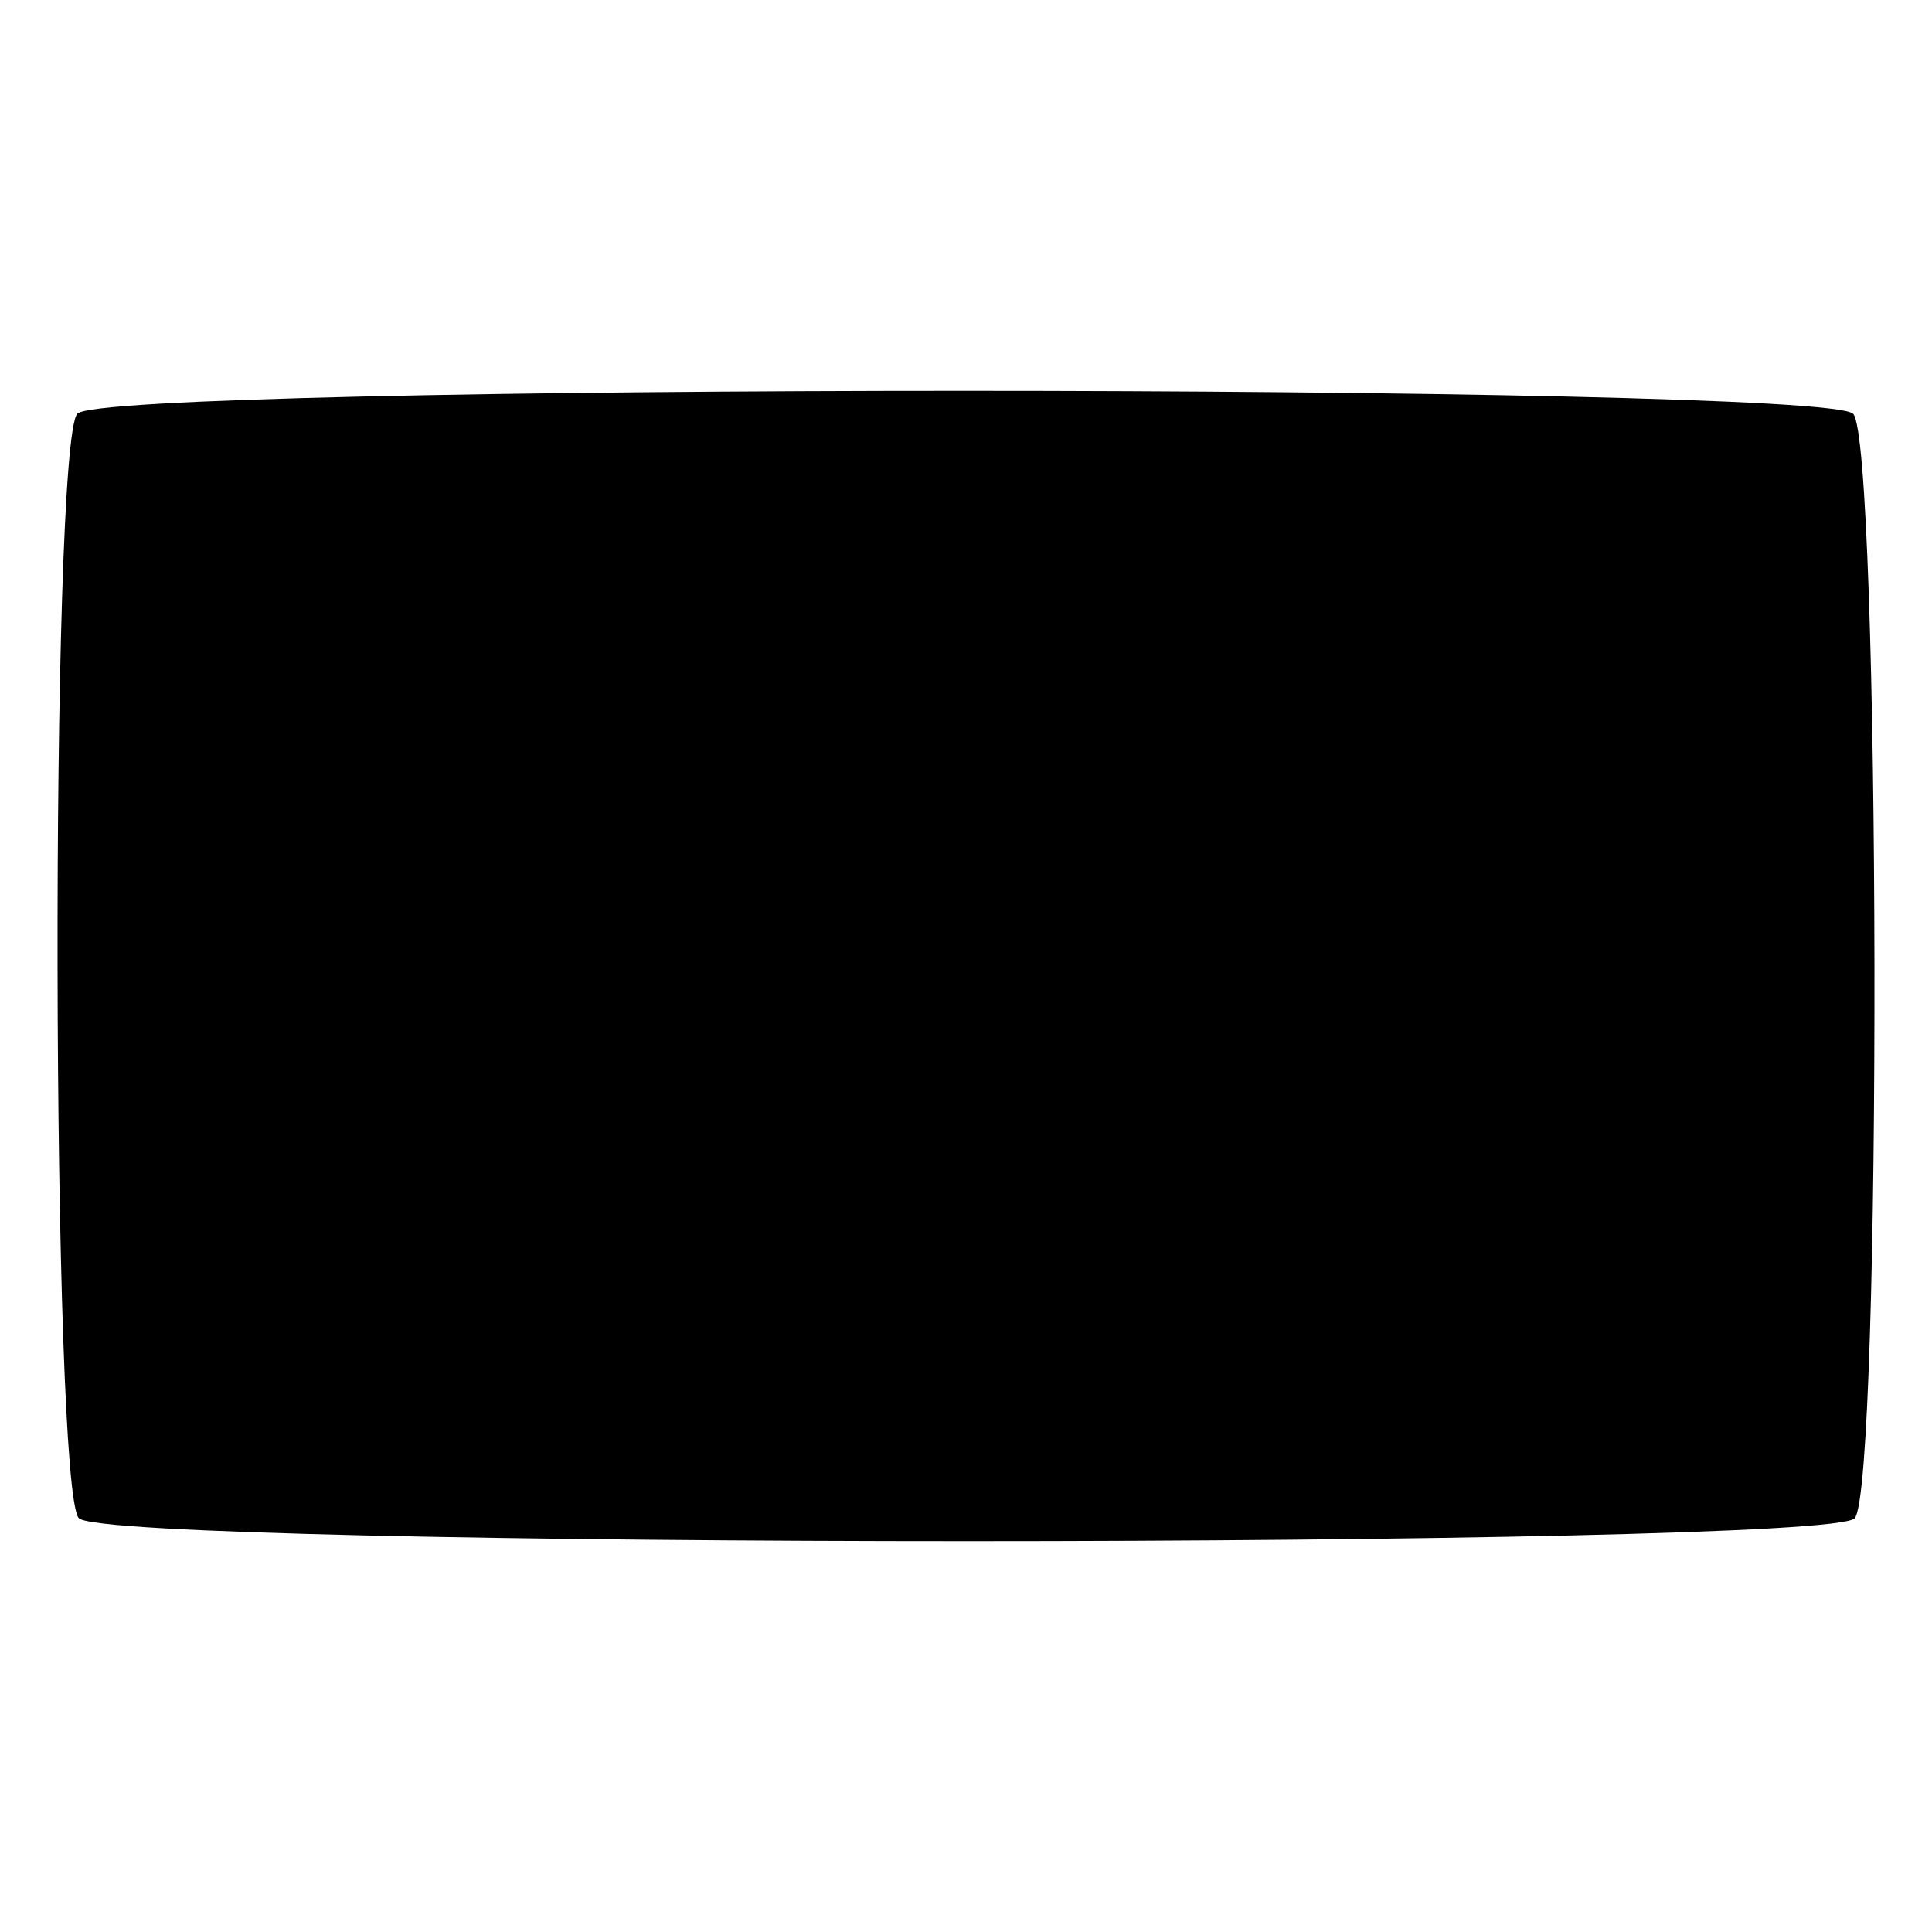
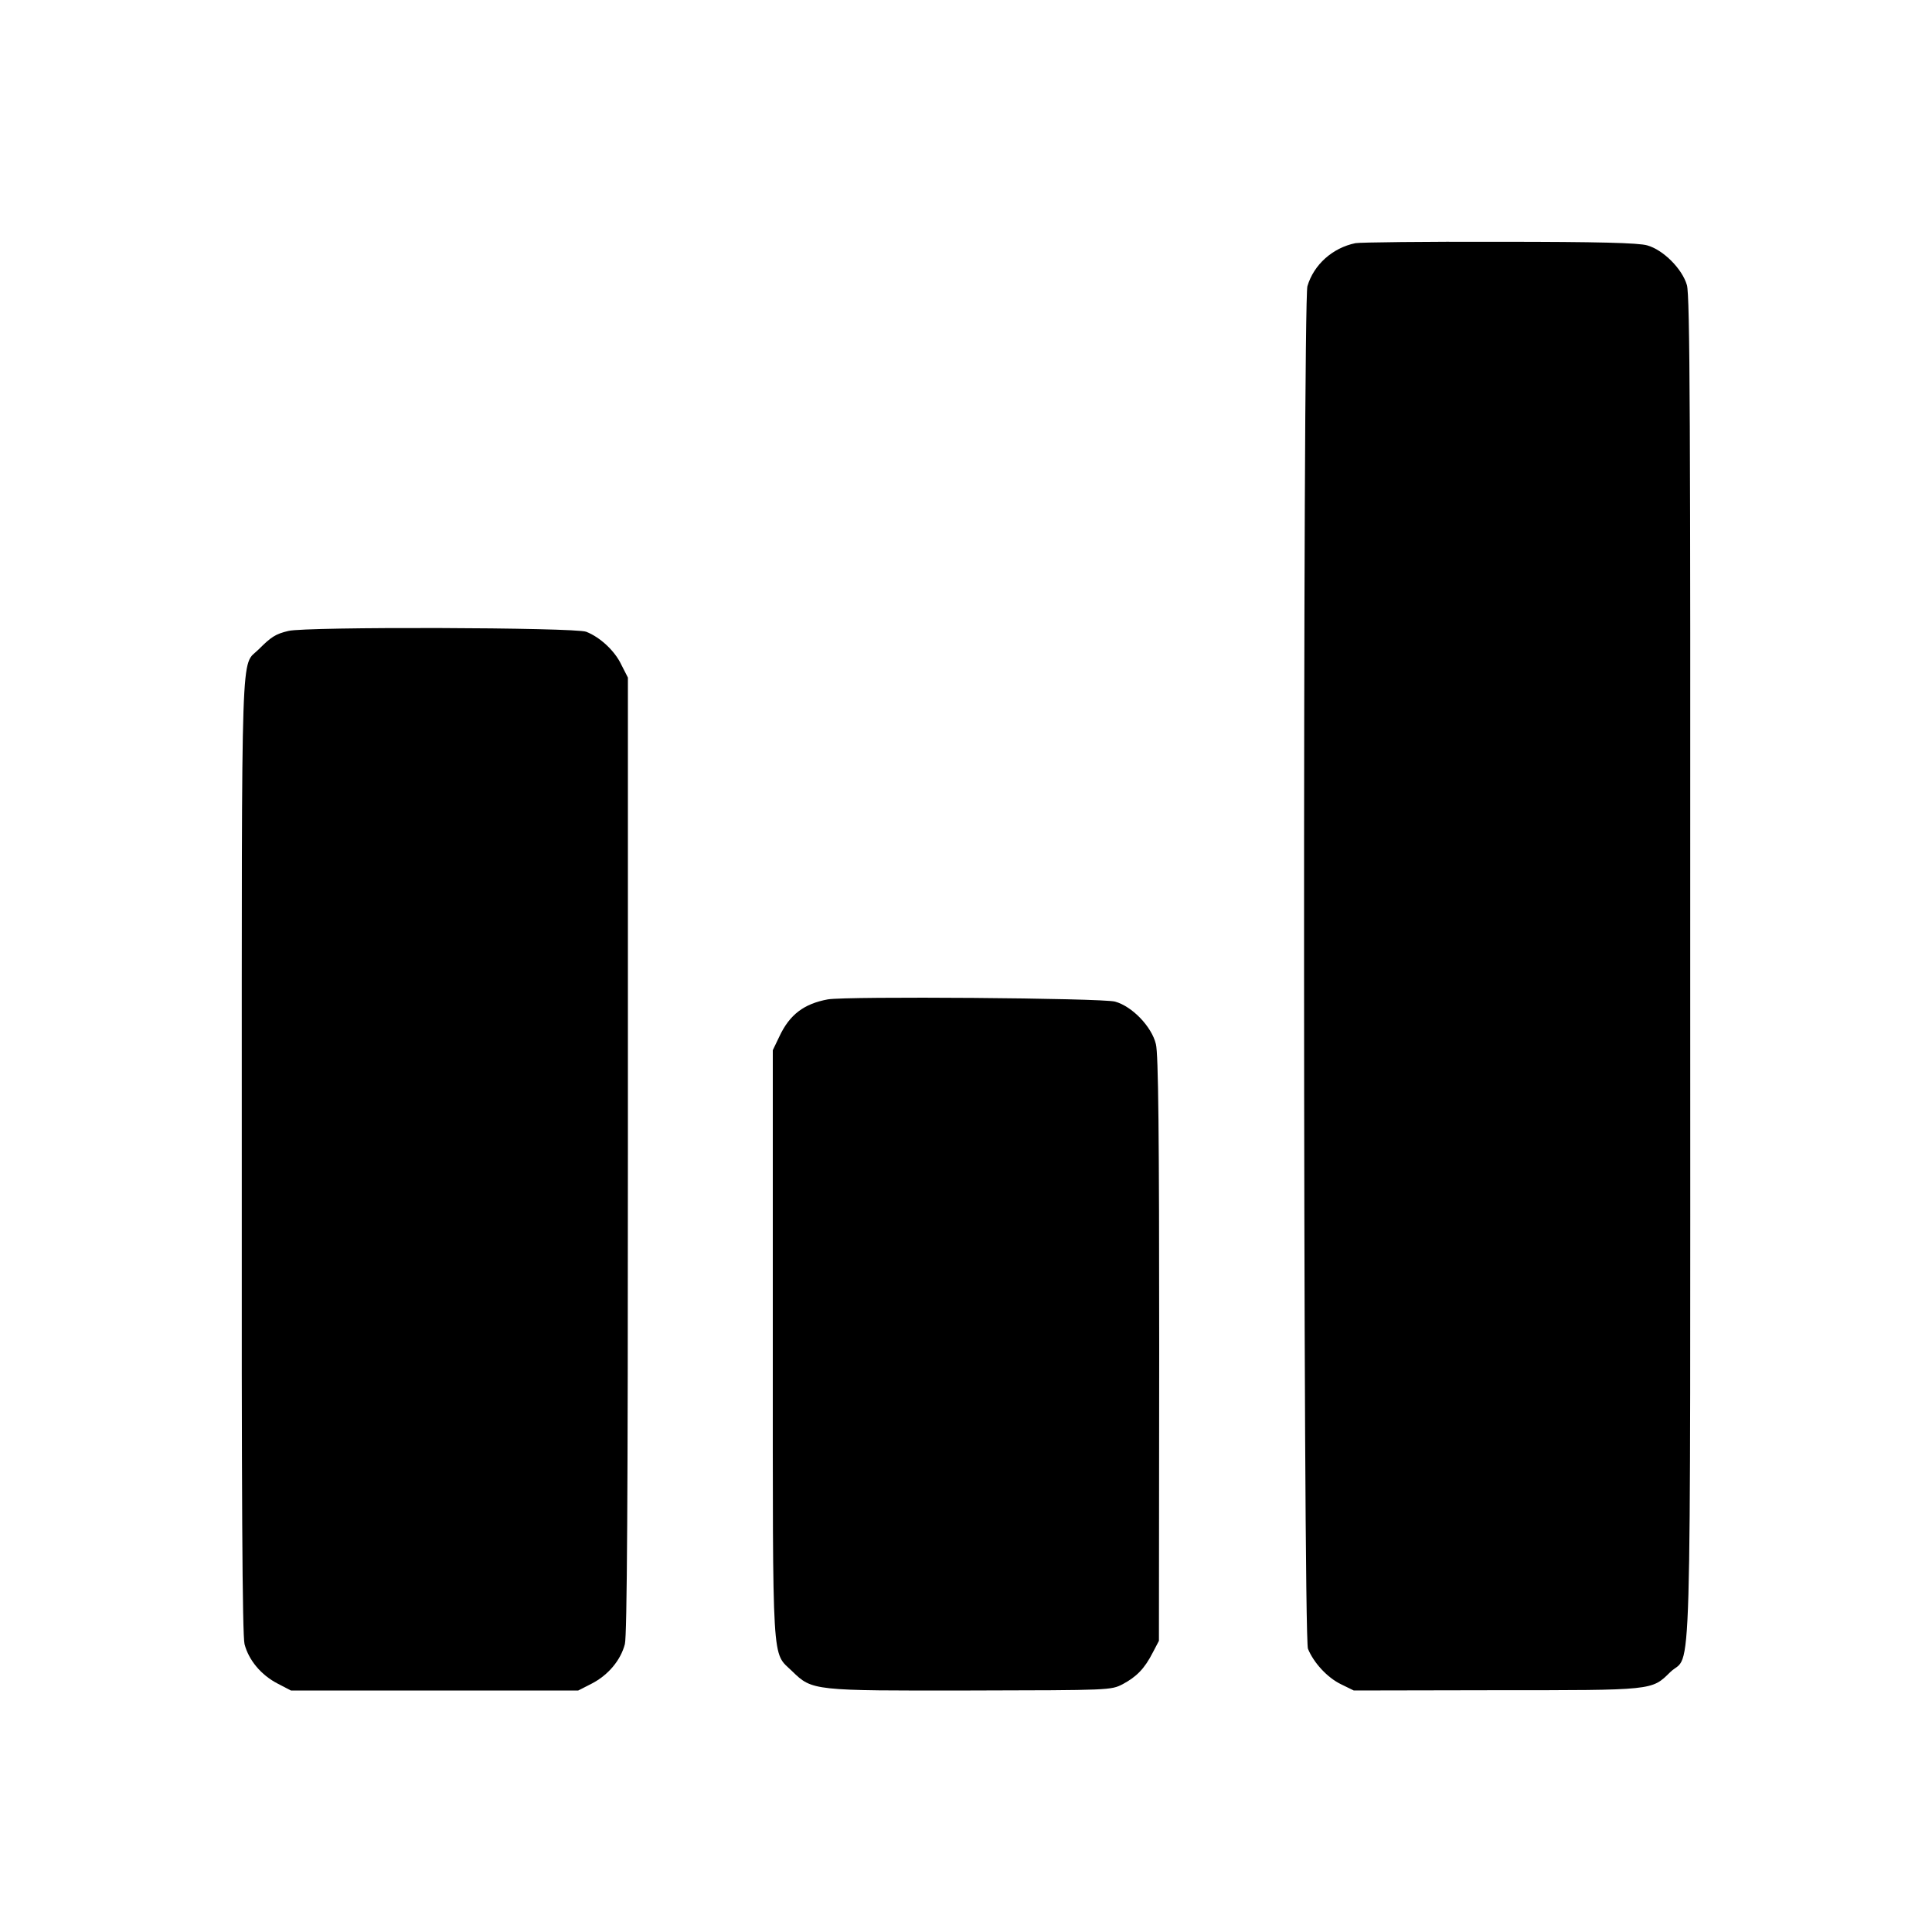
- <svg xmlns="http://www.w3.org/2000/svg" version="1.0" width="120pt" height="120pt" viewBox="0 0 120 120" preserveAspectRatio="xMidYMid meet">
-   <g transform="translate(0,120) scale(0.1,-0.1)" fill="#000000" stroke="none">
-     <path d="M48 943 c-17 -20 -16 -669 1 -686 19 -19 1087 -19 1103 0 17 20 16 669 -1 686 -19 19 -1087 19 -1103 0z" />
+ <svg xmlns="http://www.w3.org/2000/svg" version="1.0" width="700pt" height="700pt" viewBox="0 0 700 700" preserveAspectRatio="xMidYMid meet">
+   <g transform="translate(0,700) scale(0.1,-0.1)" fill="#000000" stroke="none">
+     <path d="M4911 6119 c-83 -17 -151 -78 -174 -156 -17 -59 -16 -4894 2 -4937 21 -51 70 -104 119 -128 l47 -23 515 1 c572 0 564 -1 631 65 80 78 73 -173 73 2547 1 1975 -1 2442 -12 2479 -17 59 -86 128 -144 144 -31 9 -176 13 -535 13 -270 1 -505 -2 -522 -5z" />
+     <path d="M1045 4714 c-47 -11 -63 -22 -108 -67 -65 -65 -61 74 -61 -1831 -1 -1239 2 -1741 10 -1773 15 -58 60 -112 120 -143 l48 -25 521 0 520 0 49 25 c60 31 105 85 120 143 8 31 11 536 11 1773 l0 1729 -24 47 c-23 49 -76 99 -127 119 -40 16 -1017 19 -1079 3z" />
+     <path d="M2999 3379 c-86 -16 -138 -55 -175 -134 l-24 -50 0 -1066 c0 -1189 -4 -1112 70 -1184 73 -71 75 -71 646 -70 507 1 509 1 552 23 50 27 79 56 109 115 l22 42 1 1058 c0 776 -3 1070 -12 1104 -15 63 -86 137 -148 154 -48 13 -973 20 -1041 8z" />
  </g>
</svg>
